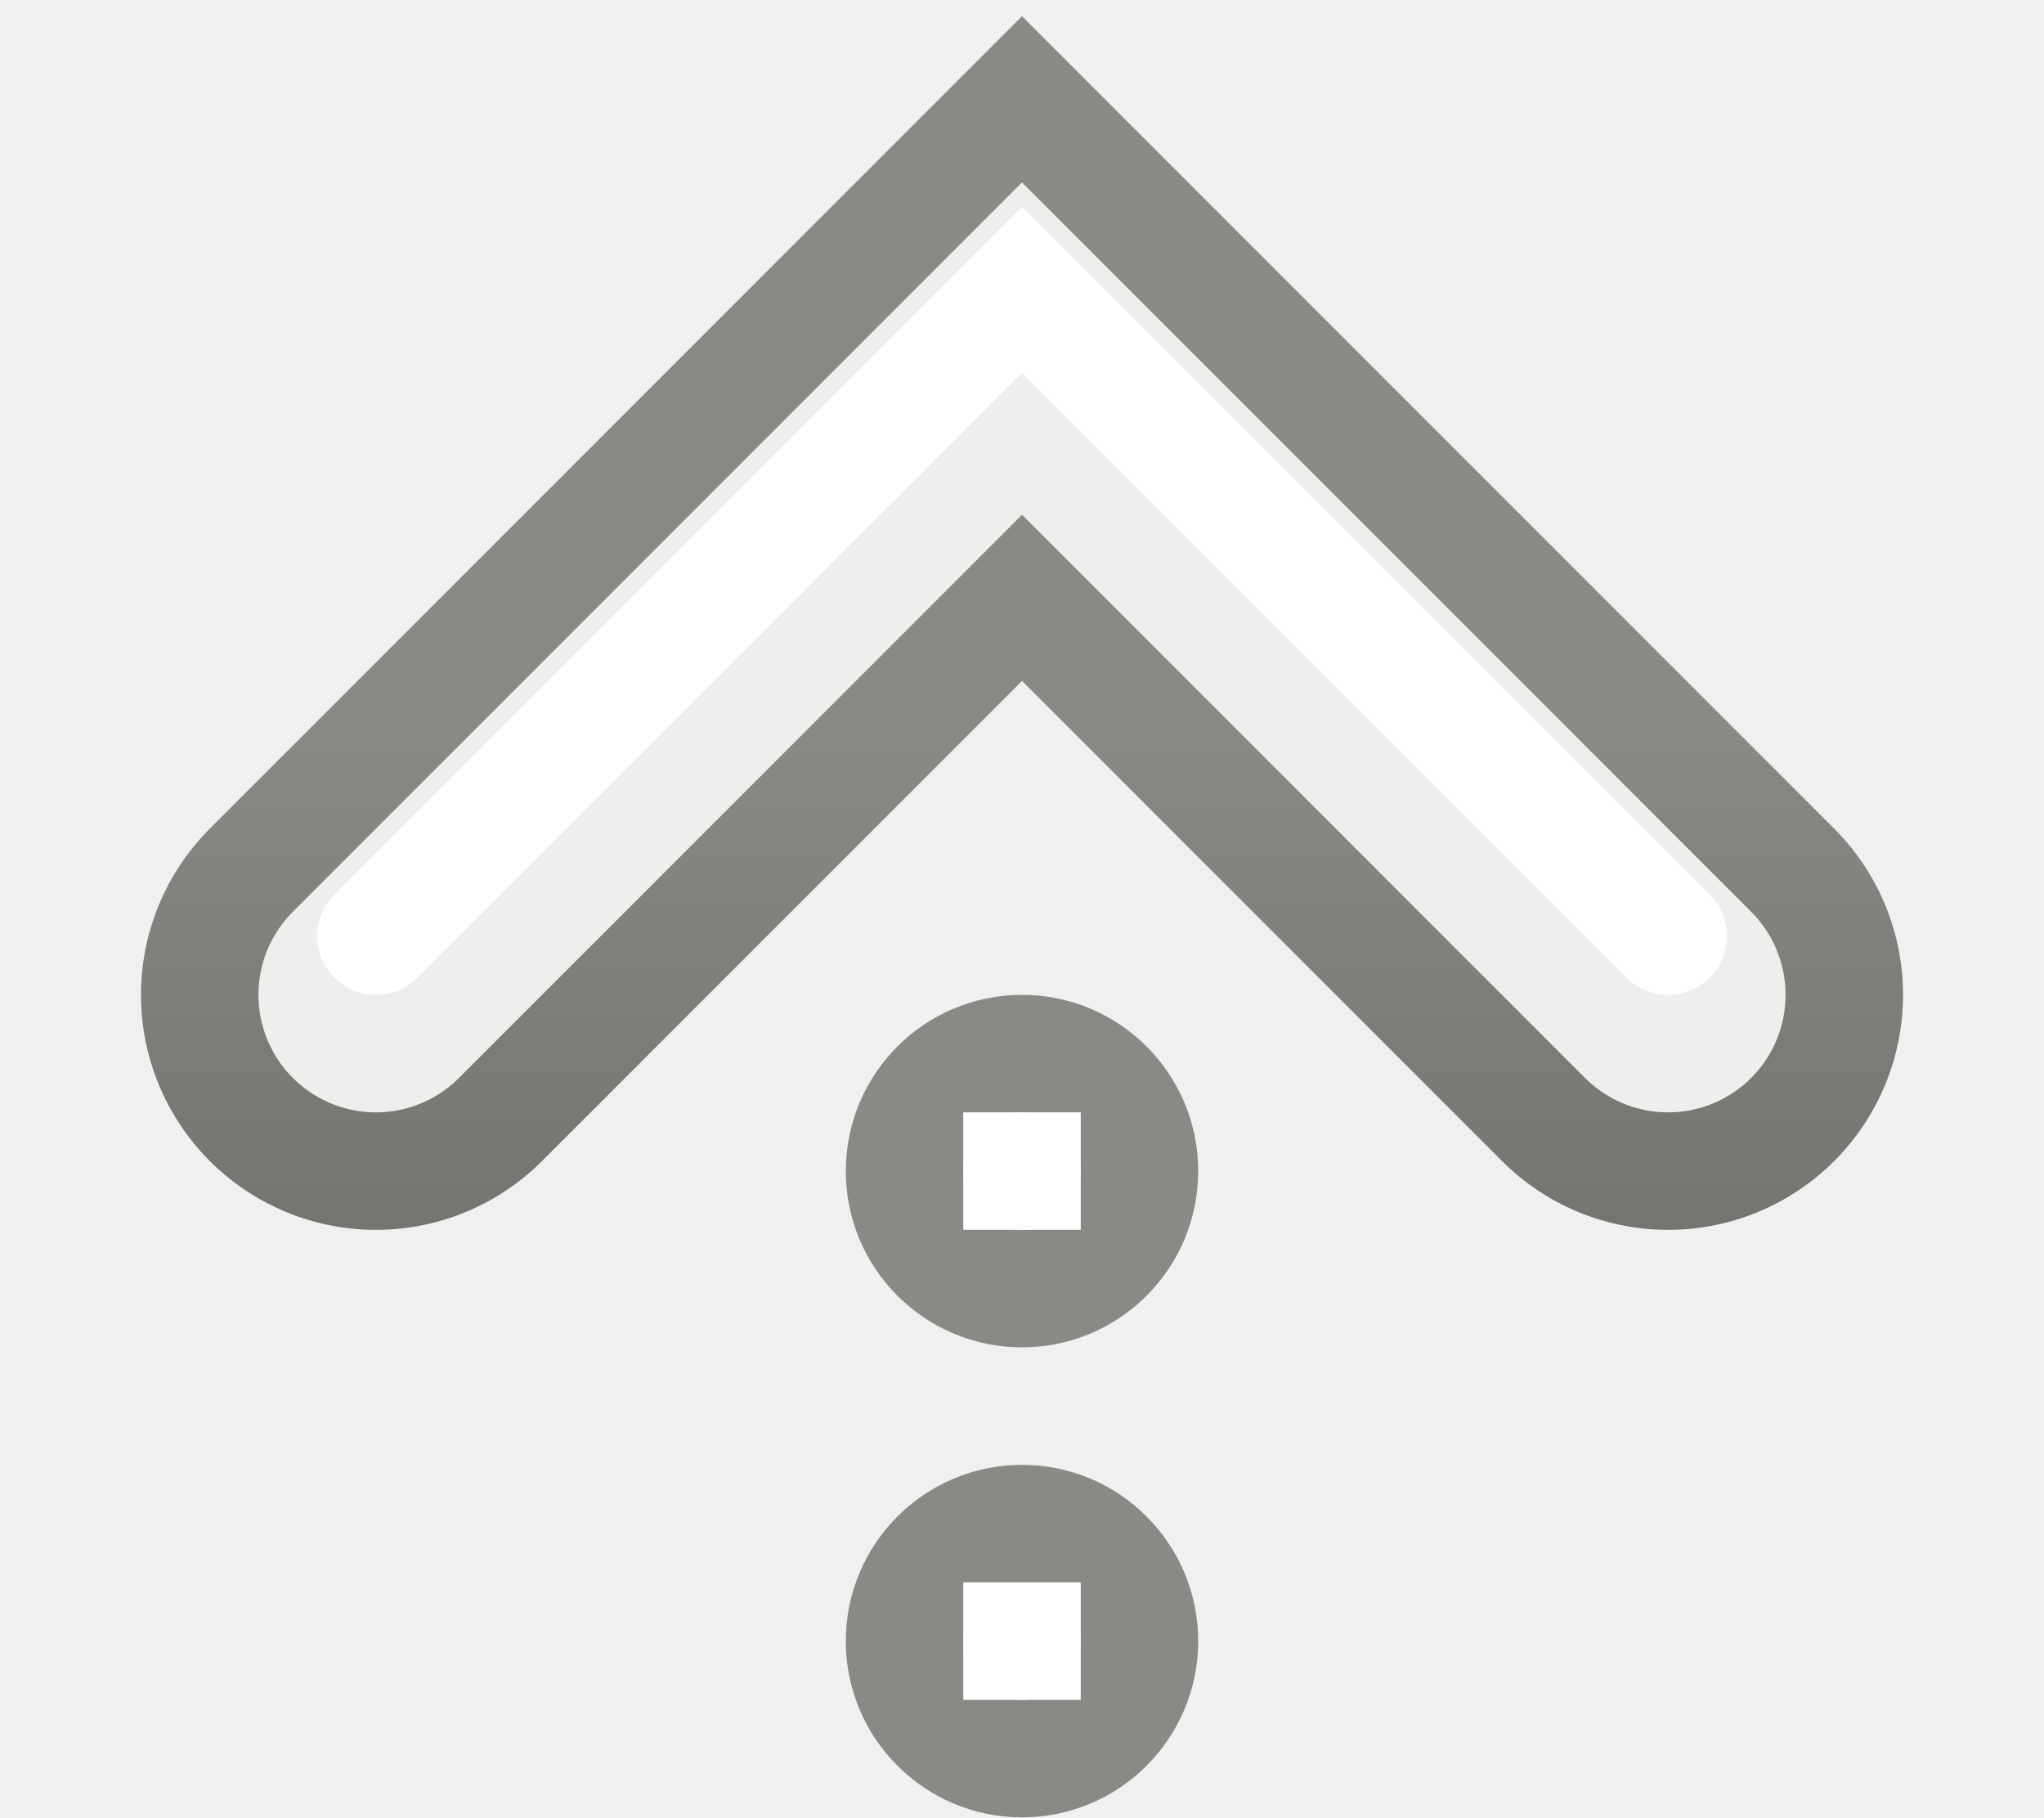
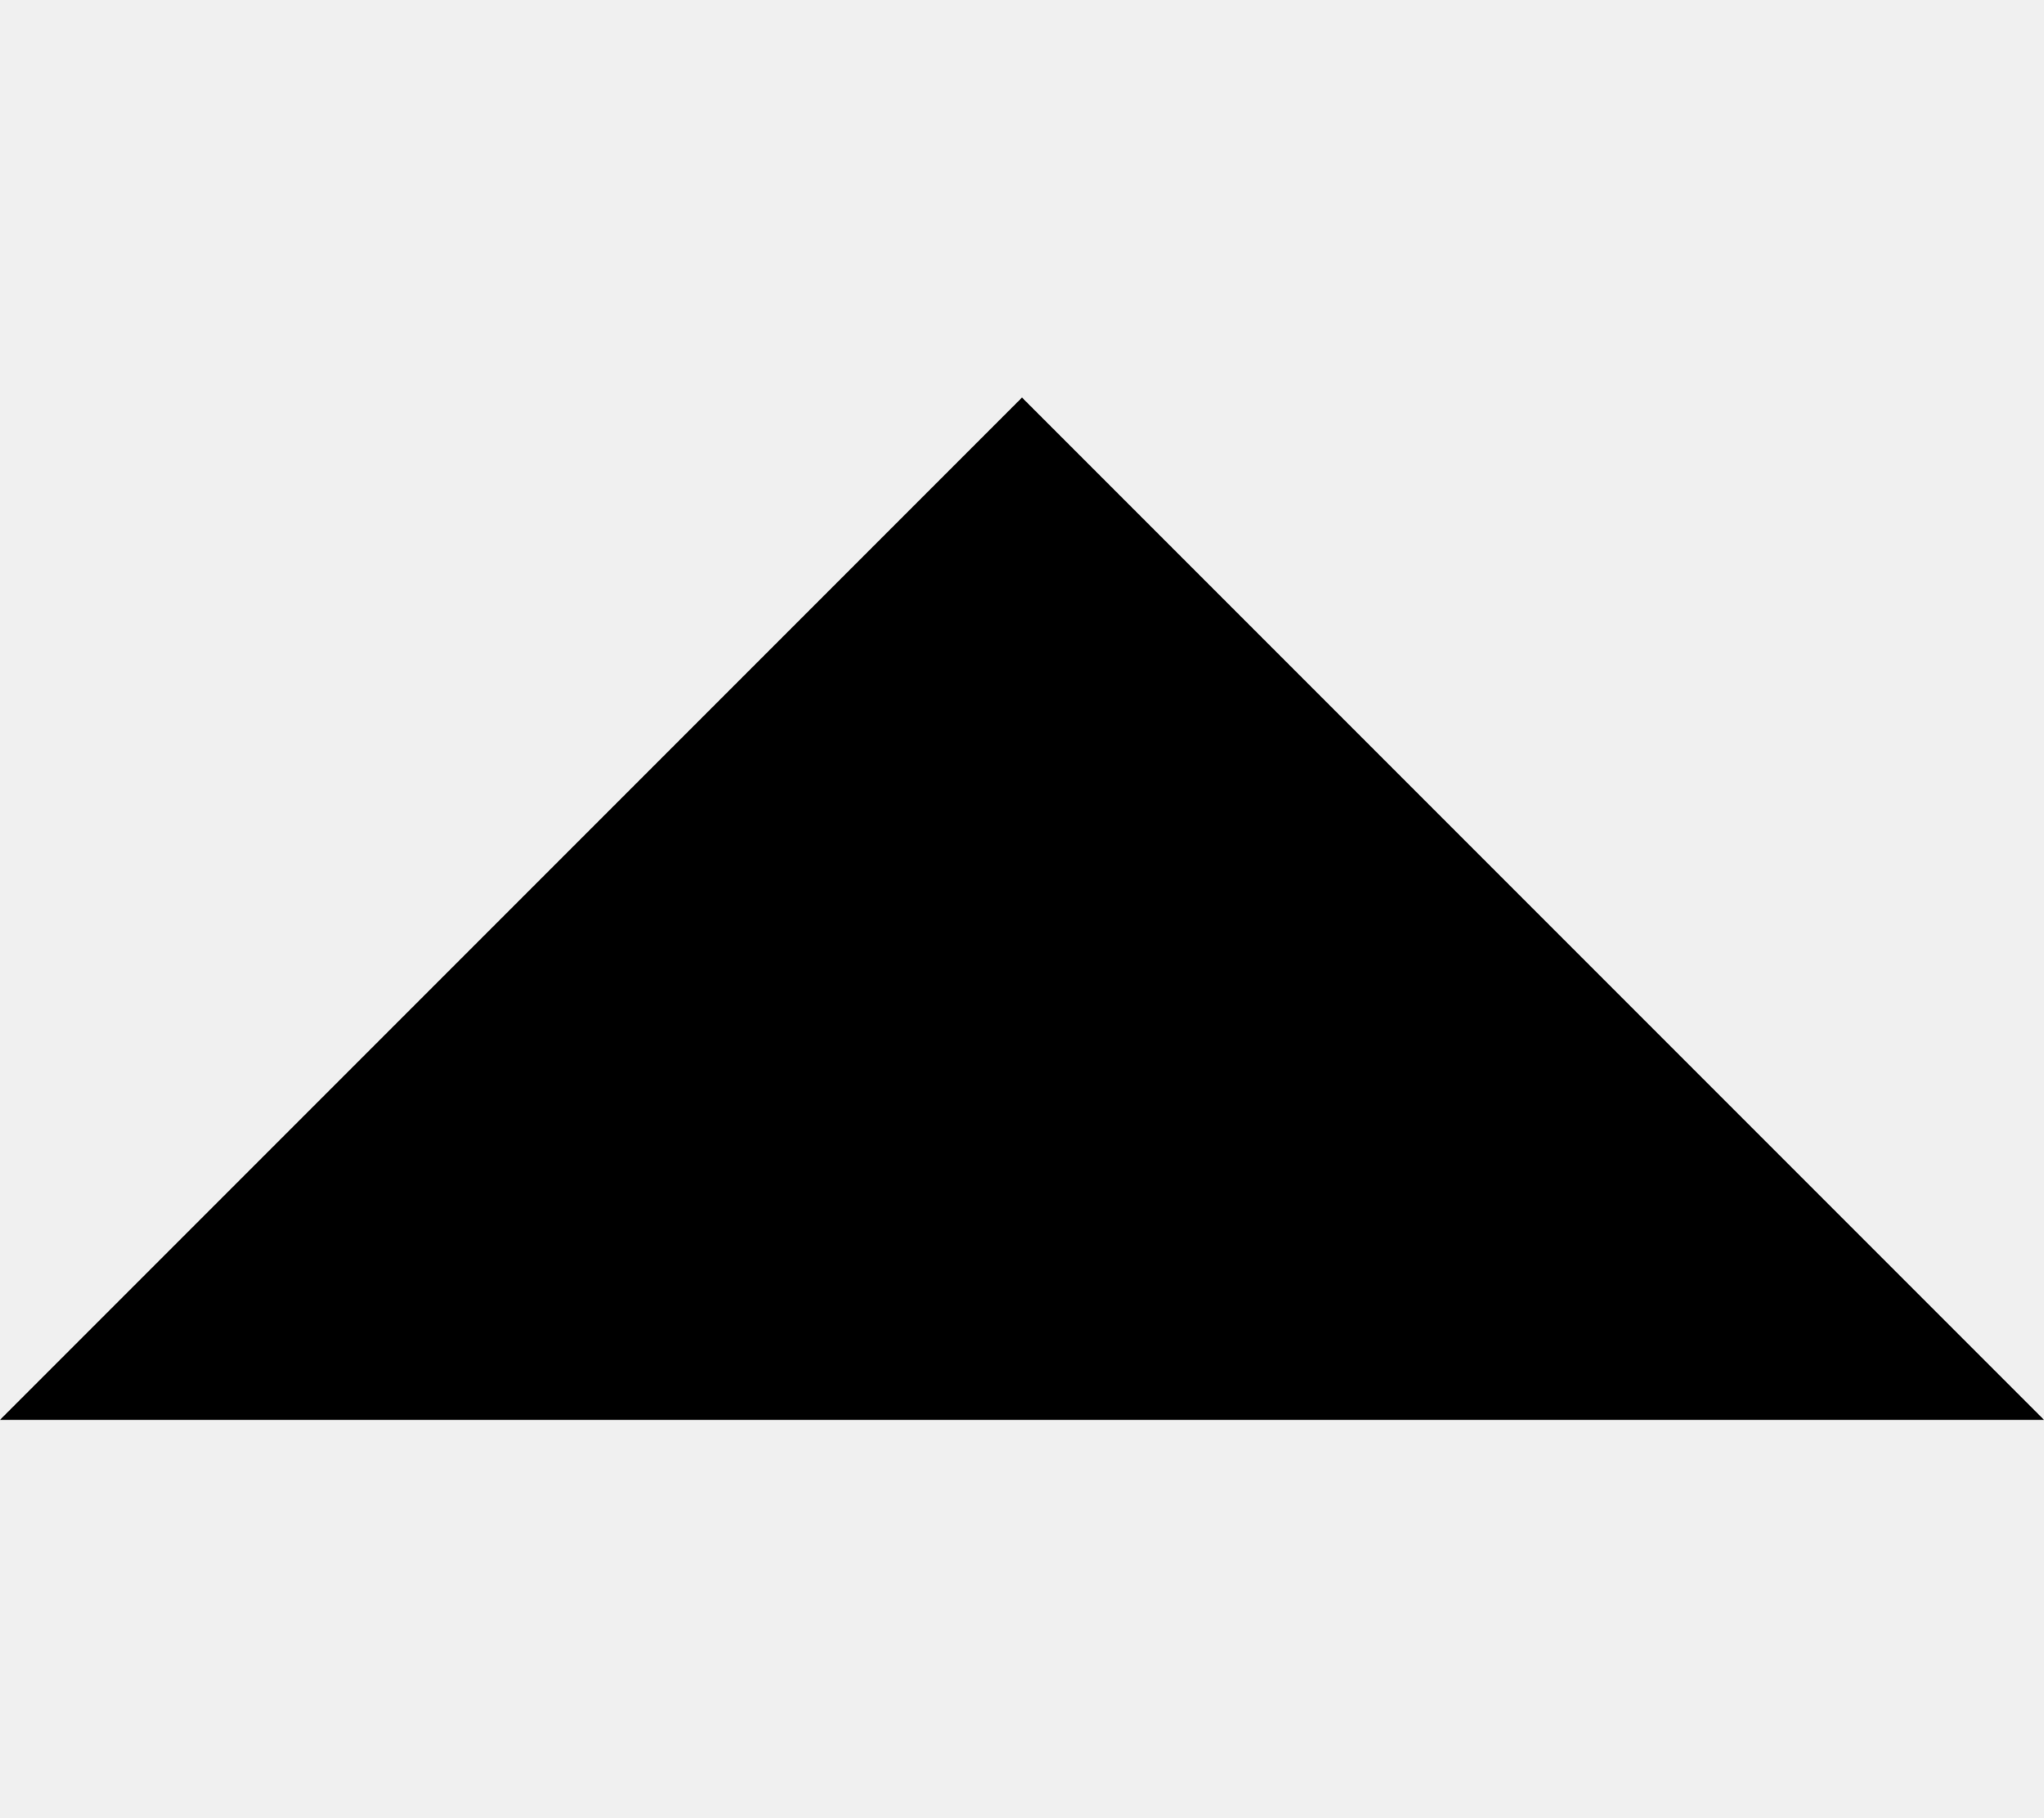
- <svg xmlns="http://www.w3.org/2000/svg" xmlns:xlink="http://www.w3.org/1999/xlink" width="9" height="8" id="svg2987" version="1.1">
+ <svg xmlns="http://www.w3.org/2000/svg" xmlns:xlink="http://www.w3.org/1999/xlink" version="1.1" width="9" height="8" id="svg2987">
  <defs id="defs2989">
-     <linearGradient xlink:href="#linearGradient4022-2-0-9-1" id="linearGradient4884-8-0" x1="31.341" y1="235.032" x2="31.341" y2="224.676" gradientUnits="userSpaceOnUse" gradientTransform="matrix(-1,0,0,1,63,0)" />
+     <linearGradient x1="31.341" y1="235.032" x2="31.341" y2="224.676" id="linearGradient4884-8-0" xlink:href="#linearGradient4022-2-0-9-1" gradientUnits="userSpaceOnUse" gradientTransform="matrix(-1,0,0,1,63,0)" />
    <linearGradient id="linearGradient4022-2-0-9-1">
-       <stop style="stop-color:#555753;stop-opacity:1" offset="0" id="stop4024-2-8-8-2" />
-       <stop style="stop-color:#babdb6;stop-opacity:1" offset="1" id="stop4026-8-3-0-8" />
+       <stop id="stop4024-2-8-8-2" style="stop-color:#555753;stop-opacity:1" offset="0" />
+       <stop id="stop4026-8-3-0-8" style="stop-color:#babdb6;stop-opacity:1" offset="1" />
    </linearGradient>
-     <linearGradient xlink:href="#linearGradient4022-2-0" id="linearGradient4884" x1="31.341" y1="235.032" x2="31.341" y2="224.676" gradientUnits="userSpaceOnUse" />
+     <linearGradient x1="31.341" y1="235.032" x2="31.341" y2="224.676" id="linearGradient4884" xlink:href="#linearGradient4022-2-0" gradientUnits="userSpaceOnUse" />
    <linearGradient id="linearGradient4022-2-0">
-       <stop style="stop-color:#555753;stop-opacity:1" offset="0" id="stop4024-2-8" />
-       <stop style="stop-color:#babdb6;stop-opacity:1" offset="1" id="stop4026-8-3" />
+       <stop id="stop4024-2-8" style="stop-color:#555753;stop-opacity:1" offset="0" />
+       <stop id="stop4026-8-3" style="stop-color:#babdb6;stop-opacity:1" offset="1" />
    </linearGradient>
    <linearGradient id="linearGradient5066">
-       <stop id="stop5068" offset="0" style="stop-color:#555753;stop-opacity:1" />
-       <stop id="stop5070" offset="1" style="stop-color:#888a85;stop-opacity:1" />
+       <stop id="stop5068" style="stop-color:#555753;stop-opacity:1" offset="0" />
+       <stop id="stop5070" style="stop-color:#888a85;stop-opacity:1" offset="1" />
    </linearGradient>
-     <linearGradient xlink:href="#linearGradient4022-2-0" id="linearGradient3083" gradientUnits="userSpaceOnUse" x1="31.341" y1="235.032" x2="31.341" y2="224.676" />
-     <linearGradient xlink:href="#linearGradient5066" id="linearGradient3097" gradientUnits="userSpaceOnUse" gradientTransform="translate(-22.42475,-224.7356)" x1="31.341" y1="235.032" x2="31.341" y2="224.676" />
-     <linearGradient xlink:href="#linearGradient4022-2-0-4" id="linearGradient4884-2" x1="31.341" y1="235.032" x2="31.341" y2="224.676" gradientUnits="userSpaceOnUse" />
+     <linearGradient x1="31.341" y1="235.032" x2="31.341" y2="224.676" id="linearGradient3083" xlink:href="#linearGradient4022-2-0" gradientUnits="userSpaceOnUse" />
+     <linearGradient x1="31.341" y1="235.032" x2="31.341" y2="224.676" id="linearGradient3097" xlink:href="#linearGradient5066" gradientUnits="userSpaceOnUse" gradientTransform="translate(-22.42475,-224.7356)" />
+     <linearGradient x1="31.341" y1="235.032" x2="31.341" y2="224.676" id="linearGradient4884-2" xlink:href="#linearGradient4022-2-0-4" gradientUnits="userSpaceOnUse" />
    <linearGradient id="linearGradient4022-2-0-4">
-       <stop style="stop-color:#555753;stop-opacity:1" offset="0" id="stop4024-2-8-9" />
-       <stop style="stop-color:#babdb6;stop-opacity:1" offset="1" id="stop4026-8-3-3" />
+       <stop id="stop4024-2-8-9" style="stop-color:#555753;stop-opacity:1" offset="0" />
+       <stop id="stop4026-8-3-3" style="stop-color:#babdb6;stop-opacity:1" offset="1" />
    </linearGradient>
-     <linearGradient xlink:href="#linearGradient4022-2-0-3-3-5-3" id="linearGradient4884-0-6-8-7" x1="31.341" y1="235.032" x2="31.341" y2="224.676" gradientUnits="userSpaceOnUse" gradientTransform="matrix(0,-1,-1,0,258,257)" />
+     <linearGradient x1="31.341" y1="235.032" x2="31.341" y2="224.676" id="linearGradient4884-0-6-8-7" xlink:href="#linearGradient4022-2-0-3-3-5-3" gradientUnits="userSpaceOnUse" gradientTransform="matrix(0,-1,-1,0,258,257)" />
    <linearGradient id="linearGradient4022-2-0-3-3-5-3">
-       <stop style="stop-color:#555753;stop-opacity:1" offset="0" id="stop4024-2-8-3-1-6-2" />
-       <stop style="stop-color:#babdb6;stop-opacity:1" offset="1" id="stop4026-8-3-7-4-9-3" />
+       <stop id="stop4024-2-8-3-1-6-2" style="stop-color:#555753;stop-opacity:1" offset="0" />
+       <stop id="stop4026-8-3-7-4-9-3" style="stop-color:#babdb6;stop-opacity:1" offset="1" />
    </linearGradient>
-     <linearGradient xlink:href="#linearGradient5066-0-5-9-0" id="linearGradient4886-7-3-4-8" gradientUnits="userSpaceOnUse" x1="31.341" y1="235.032" x2="31.341" y2="224.676" gradientTransform="matrix(0,-1,-1,0,258,257)" />
+     <linearGradient x1="31.341" y1="235.032" x2="31.341" y2="224.676" id="linearGradient4886-7-3-4-8" xlink:href="#linearGradient5066-0-5-9-0" gradientUnits="userSpaceOnUse" gradientTransform="matrix(0,-1,-1,0,258,257)" />
    <linearGradient id="linearGradient5066-0-5-9-0">
-       <stop id="stop5068-1-4-8-0" offset="0" style="stop-color:#555753;stop-opacity:1" />
-       <stop id="stop5070-1-9-9-9" offset="1" style="stop-color:#888a85;stop-opacity:1" />
+       <stop id="stop5068-1-4-8-0" style="stop-color:#555753;stop-opacity:1" offset="0" />
+       <stop id="stop5070-1-9-9-9" style="stop-color:#888a85;stop-opacity:1" offset="1" />
    </linearGradient>
-     <linearGradient xlink:href="#linearGradient4022-2-0-3-3" id="linearGradient4884-0-6" x1="31.341" y1="235.032" x2="31.341" y2="224.676" gradientUnits="userSpaceOnUse" gradientTransform="matrix(0,-1,1,0,-195,257)" />
+     <linearGradient x1="31.341" y1="235.032" x2="31.341" y2="224.676" id="linearGradient4884-0-6" xlink:href="#linearGradient4022-2-0-3-3" gradientUnits="userSpaceOnUse" gradientTransform="matrix(0,-1,1,0,-195,257)" />
    <linearGradient id="linearGradient4022-2-0-3-3">
-       <stop style="stop-color:#555753;stop-opacity:1" offset="0" id="stop4024-2-8-3-1" />
-       <stop style="stop-color:#babdb6;stop-opacity:1" offset="1" id="stop4026-8-3-7-4" />
+       <stop id="stop4024-2-8-3-1" style="stop-color:#555753;stop-opacity:1" offset="0" />
+       <stop id="stop4026-8-3-7-4" style="stop-color:#babdb6;stop-opacity:1" offset="1" />
    </linearGradient>
-     <linearGradient xlink:href="#linearGradient5066-0-5" id="linearGradient4886-7-3" gradientUnits="userSpaceOnUse" x1="31.341" y1="235.032" x2="31.341" y2="224.676" gradientTransform="matrix(0,-1,1,0,-195,257)" />
+     <linearGradient x1="31.341" y1="235.032" x2="31.341" y2="224.676" id="linearGradient4886-7-3" xlink:href="#linearGradient5066-0-5" gradientUnits="userSpaceOnUse" gradientTransform="matrix(0,-1,1,0,-195,257)" />
    <linearGradient id="linearGradient5066-0-5">
-       <stop id="stop5068-1-4" offset="0" style="stop-color:#555753;stop-opacity:1" />
-       <stop id="stop5070-1-9" offset="1" style="stop-color:#888a85;stop-opacity:1" />
+       <stop id="stop5068-1-4" style="stop-color:#555753;stop-opacity:1" offset="0" />
+       <stop id="stop5070-1-9" style="stop-color:#888a85;stop-opacity:1" offset="1" />
    </linearGradient>
  </defs>
-   <g id="layer1" transform="translate(0,-8)">
-     <g style="display:inline;enable-background:new" id="g4946-7" transform="matrix(0,0.5172414,-0.5172414,0,121.6552,-4.172414)">
-       <g style="stroke:url(#linearGradient4884-0-6)" id="g4873-1">
-         <path style="fill:none;stroke:url(#linearGradient4886-7-3);stroke-width:4;stroke-linecap:round;stroke-linejoin:miter;stroke-miterlimit:4;stroke-opacity:1;stroke-dasharray:none;display:inline;enable-background:new" d="m 32,221 -5.5,5.5 5.5,5.5" id="path2932-4-9" />
-         <path style="color:#000000;fill:#eeeeec;fill-opacity:1;fill-rule:nonzero;stroke:#888a85;stroke-width:1;stroke-linecap:round;stroke-linejoin:round;stroke-miterlimit:4;stroke-opacity:1;stroke-dasharray:none;stroke-dashoffset:0;marker:none;visibility:visible;display:inline;overflow:visible;enable-background:new" id="path13134-6-1-3-8-0-6" d="m -318.5,220.5 c 0,0.552 -0.448,1 -1,1 -0.552,0 -1,-0.448 -1,-1 0,-0.552 0.448,-1 1,-1 0.552,0 1,0.448 1,1 z" transform="matrix(1,0,0,-1,353,447)" />
-         <path style="color:#000000;fill:#eeeeec;fill-opacity:1;fill-rule:nonzero;stroke:#888a85;stroke-width:1;stroke-linecap:round;stroke-linejoin:round;stroke-miterlimit:4;stroke-opacity:1;stroke-dasharray:none;stroke-dashoffset:0;marker:none;visibility:visible;display:inline;overflow:visible;enable-background:new" id="path13134-6-1-3-8-7-6" d="m -318.5,220.5 c 0,0.552 -0.448,1 -1,1 -0.552,0 -1,-0.448 -1,-1 0,-0.552 0.448,-1 1,-1 0.552,0 1,0.448 1,1 z" transform="matrix(1,0,0,-1,357,447)" />
-       </g>
-       <path id="path2932-40" d="m 32,221 -5.5,5.5 5.5,5.5" style="fill:none;stroke:#eeeeec;stroke-width:2;stroke-linecap:round;stroke-linejoin:miter;stroke-miterlimit:4;stroke-opacity:1;stroke-dasharray:none" />
-       <rect transform="scale(1,-1)" ry="0" rx="0" y="-227" x="33" height="1" width="1" id="rect13158-2-2-0-5-6" style="color:#000000;fill:#ffffff;fill-opacity:1;fill-rule:nonzero;stroke:none;stroke-width:1;marker:none;visibility:visible;display:inline;overflow:visible;enable-background:new" />
-       <rect transform="scale(1,-1)" ry="0" rx="0" y="-227" x="37" height="1" width="1" id="rect13158-2-2-0-2-3" style="color:#000000;fill:#ffffff;fill-opacity:1;fill-rule:nonzero;stroke:none;stroke-width:1;marker:none;visibility:visible;display:inline;overflow:visible;enable-background:new" />
-       <path style="fill:none;stroke:#ffffff;stroke-width:1;stroke-linecap:round;stroke-linejoin:miter;stroke-miterlimit:4;stroke-opacity:1;stroke-dasharray:none;display:inline;enable-background:new" d="m 31.5,221 -5.5,5.5 5.5,5.5" id="path2932-0-9" />
-     </g>
+   <g transform="translate(0,-8)" id="layer1">
+     <path d="M 0,14.25 4.5,9.75 9,14.25 z" id="path6400" style="fill-opacity:1;stroke:none" />
  </g>
</svg>
